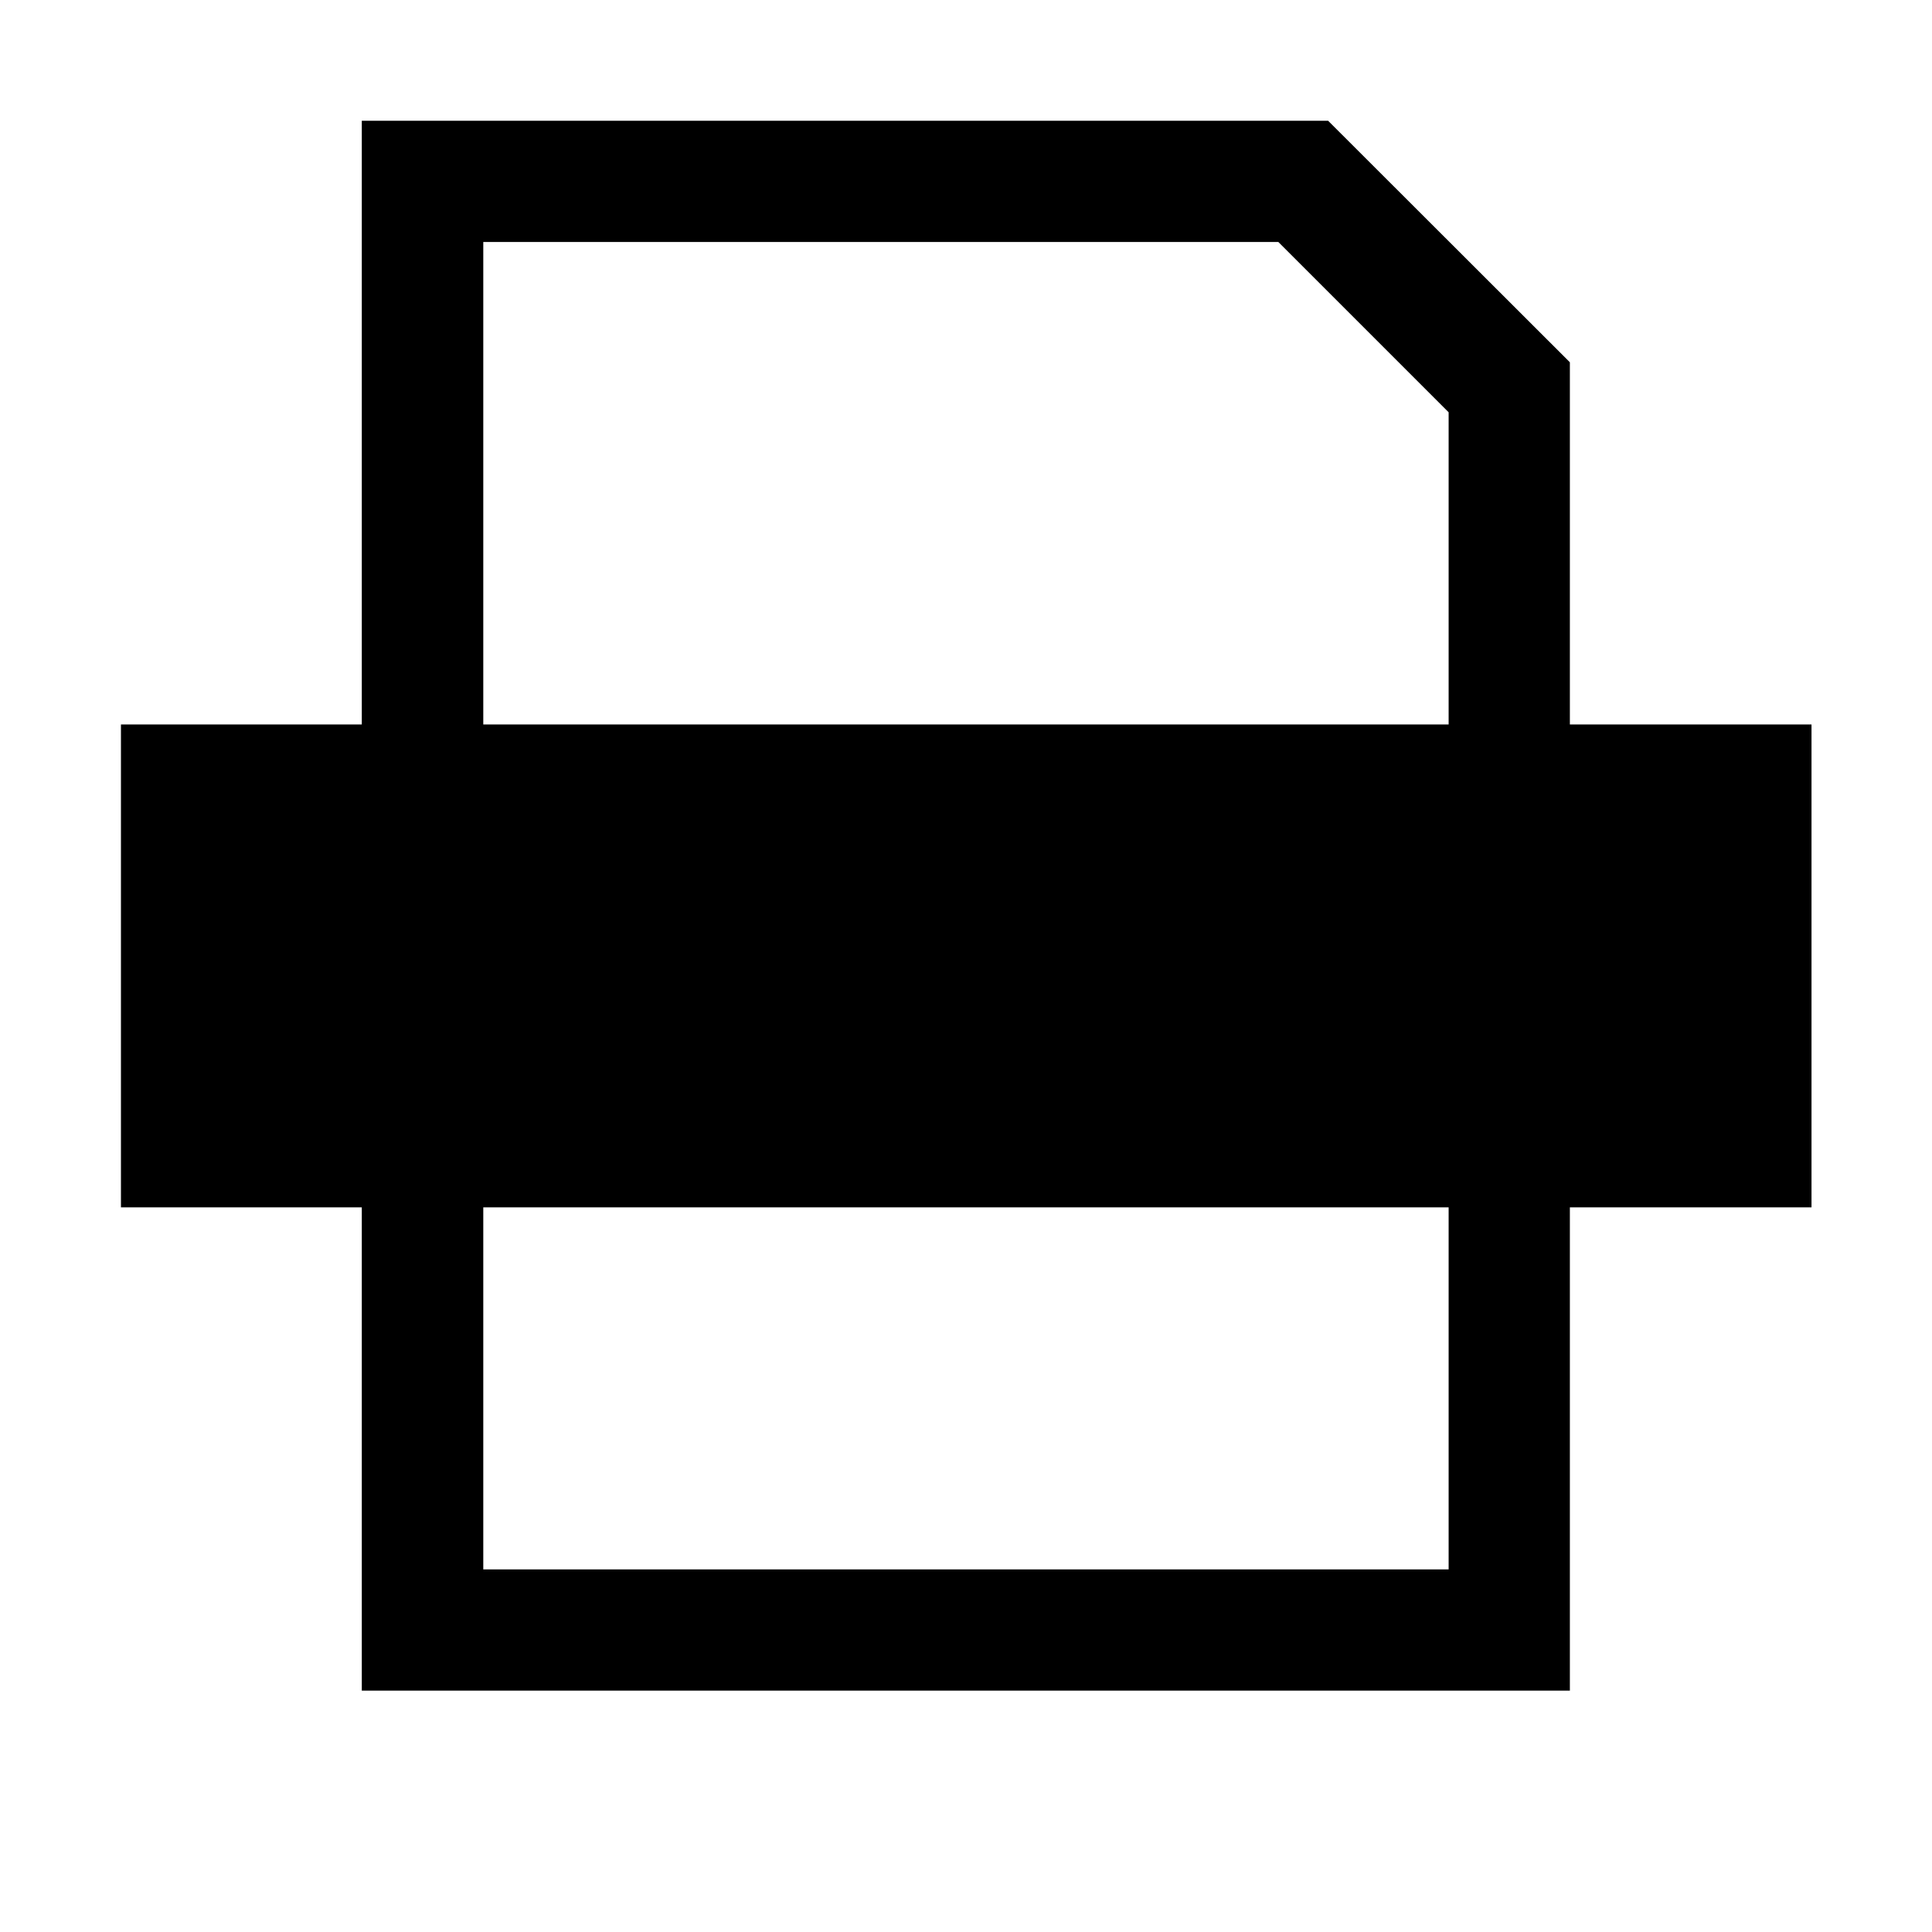
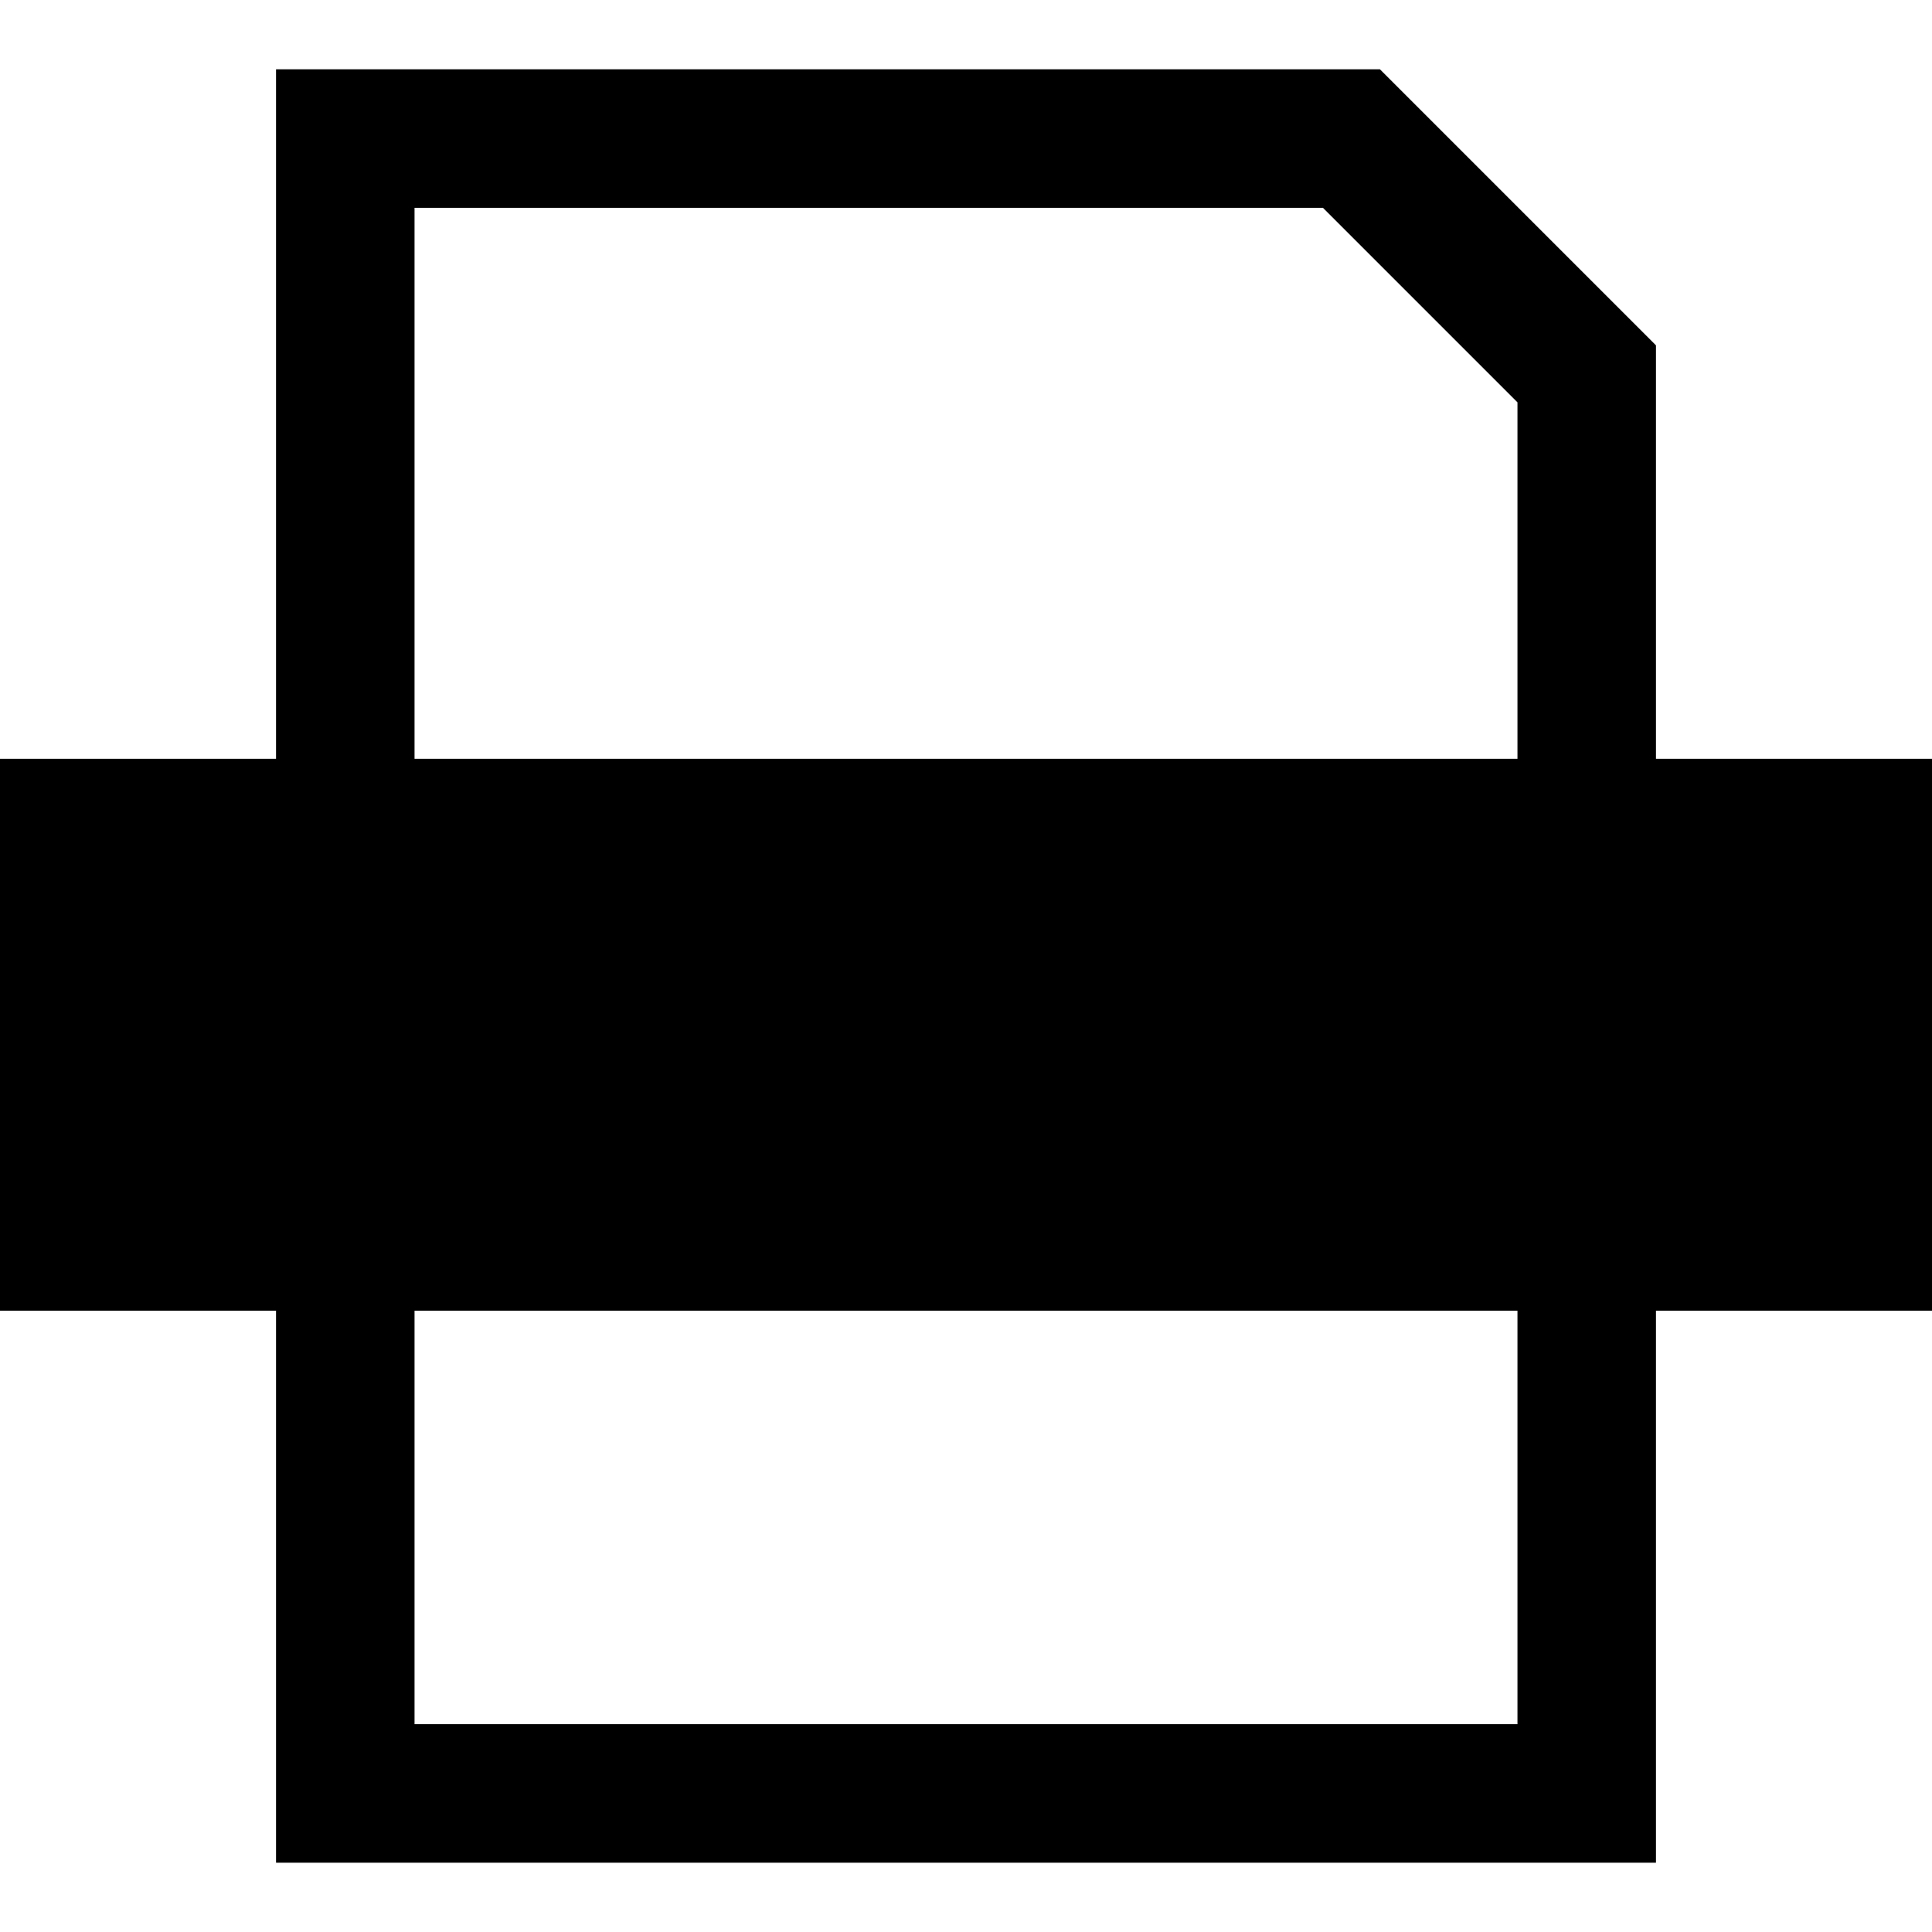
- <svg xmlns="http://www.w3.org/2000/svg" width="16" height="16" viewBox="0 0 4.233 4.233" version="1.1" id="svg8">
-   <defs id="defs2" />
-   <g id="layer1" transform="translate(0,-292.7667)">
-     <path style="opacity:1;vector-effect:none;fill:#000000;fill-opacity:1;stroke-width:1;stroke-linecap:butt;stroke-linejoin:miter;stroke-miterlimit:4;stroke-dasharray:none;stroke-dashoffset:0;stroke-opacity:1" d="M 2.996 1 L 2.996 14 L 13 14 L 13 3 L 10.998 1 L 2.996 1 z M 4.002 2.004 L 10.586 2.004 L 11.996 3.414 L 11.996 12.996 L 4.002 12.996 L 4.002 2.004 z " transform="matrix(0.2645833,0,0,0.2645833,0,292.7667)" id="rect4485" />
-     <rect style="opacity:1;vector-effect:none;fill:#000000;fill-opacity:1;stroke-width:0.382;stroke-linecap:butt;stroke-linejoin:miter;stroke-miterlimit:4;stroke-dasharray:none;stroke-dashoffset:0;stroke-opacity:1" id="rect4532" width="3.704" height="1.058" x="0.265" y="294.354" />
-   </g>
+ <svg xmlns="http://www.w3.org/2000/svg" version="1.1" id="nav_staffinbox" viewBox="0 0 16 16">
+   <path d="m 2.286,0.574 v 5.71 H -6e-8 v 4.571 H 2.286 v 4.571 H 13.714 v -4.571 H 16 v -4.571 h -2.286 v -3.424 l -2.286,-2.286 z m 1.147,1.147 h 7.523 l 1.611,1.611 v 2.952 H 3.433 Z m 0,9.134 h 9.134 v 3.424 H 3.433 Z" />
</svg>
